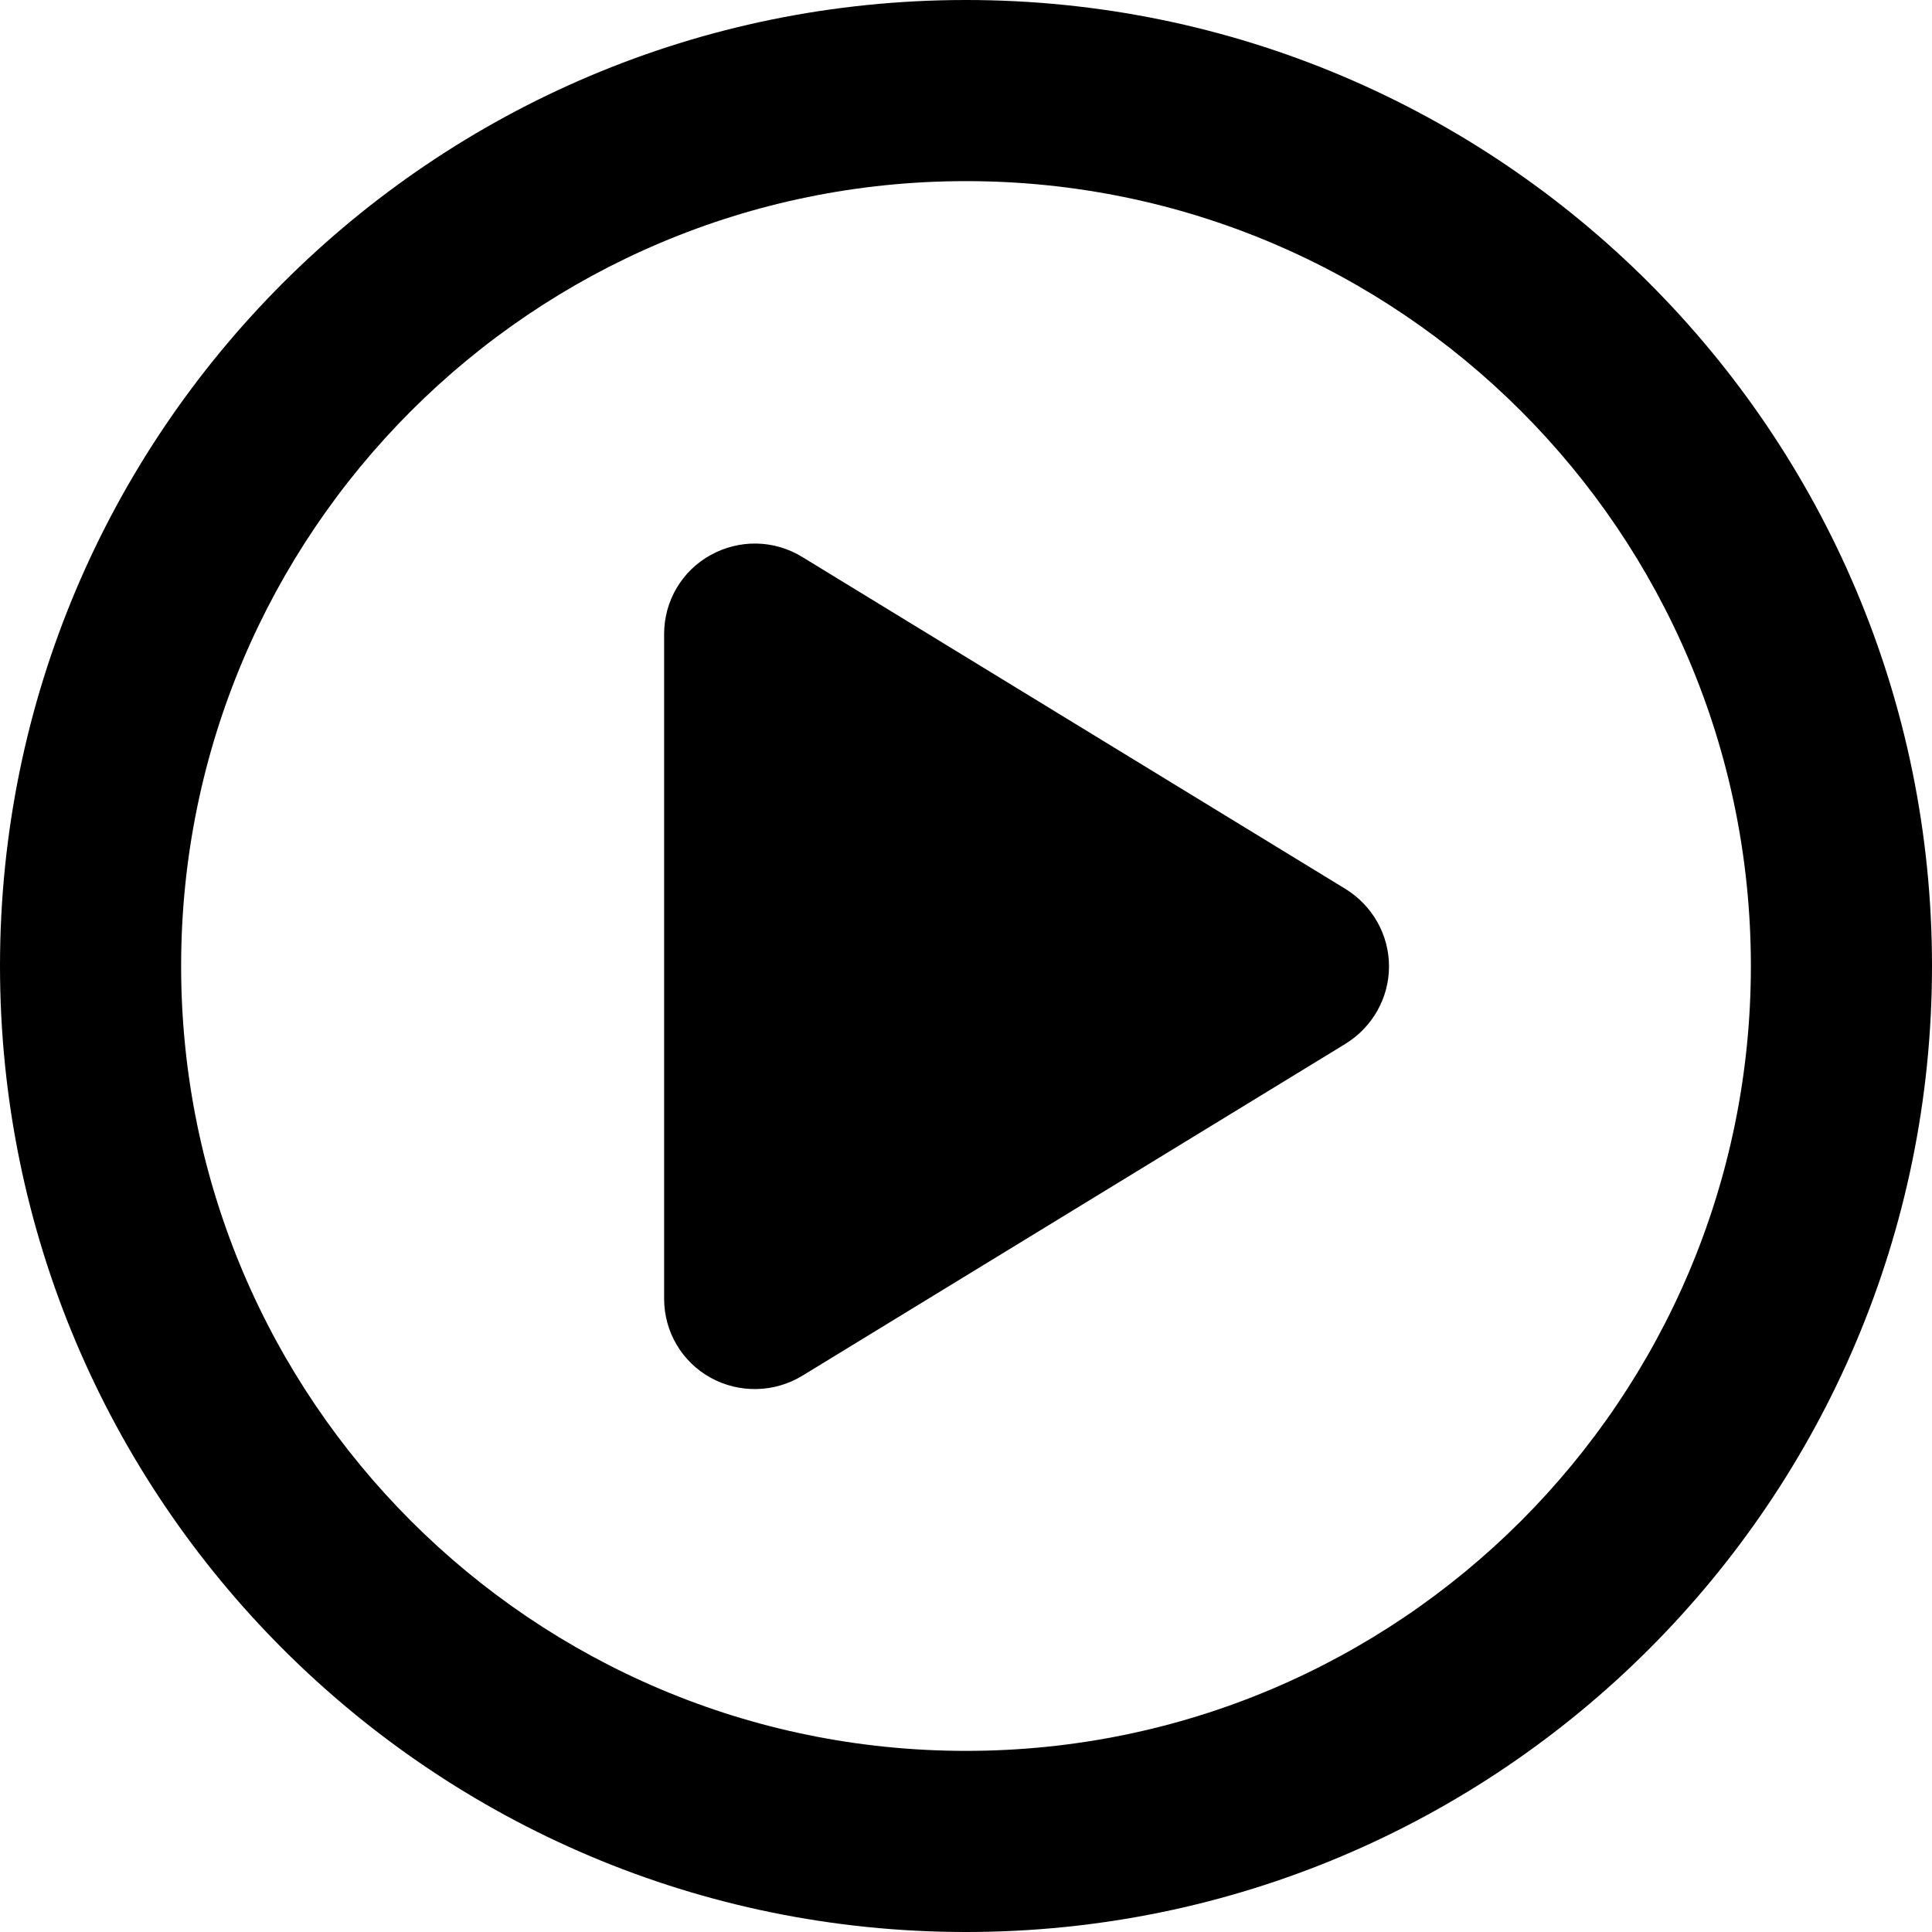
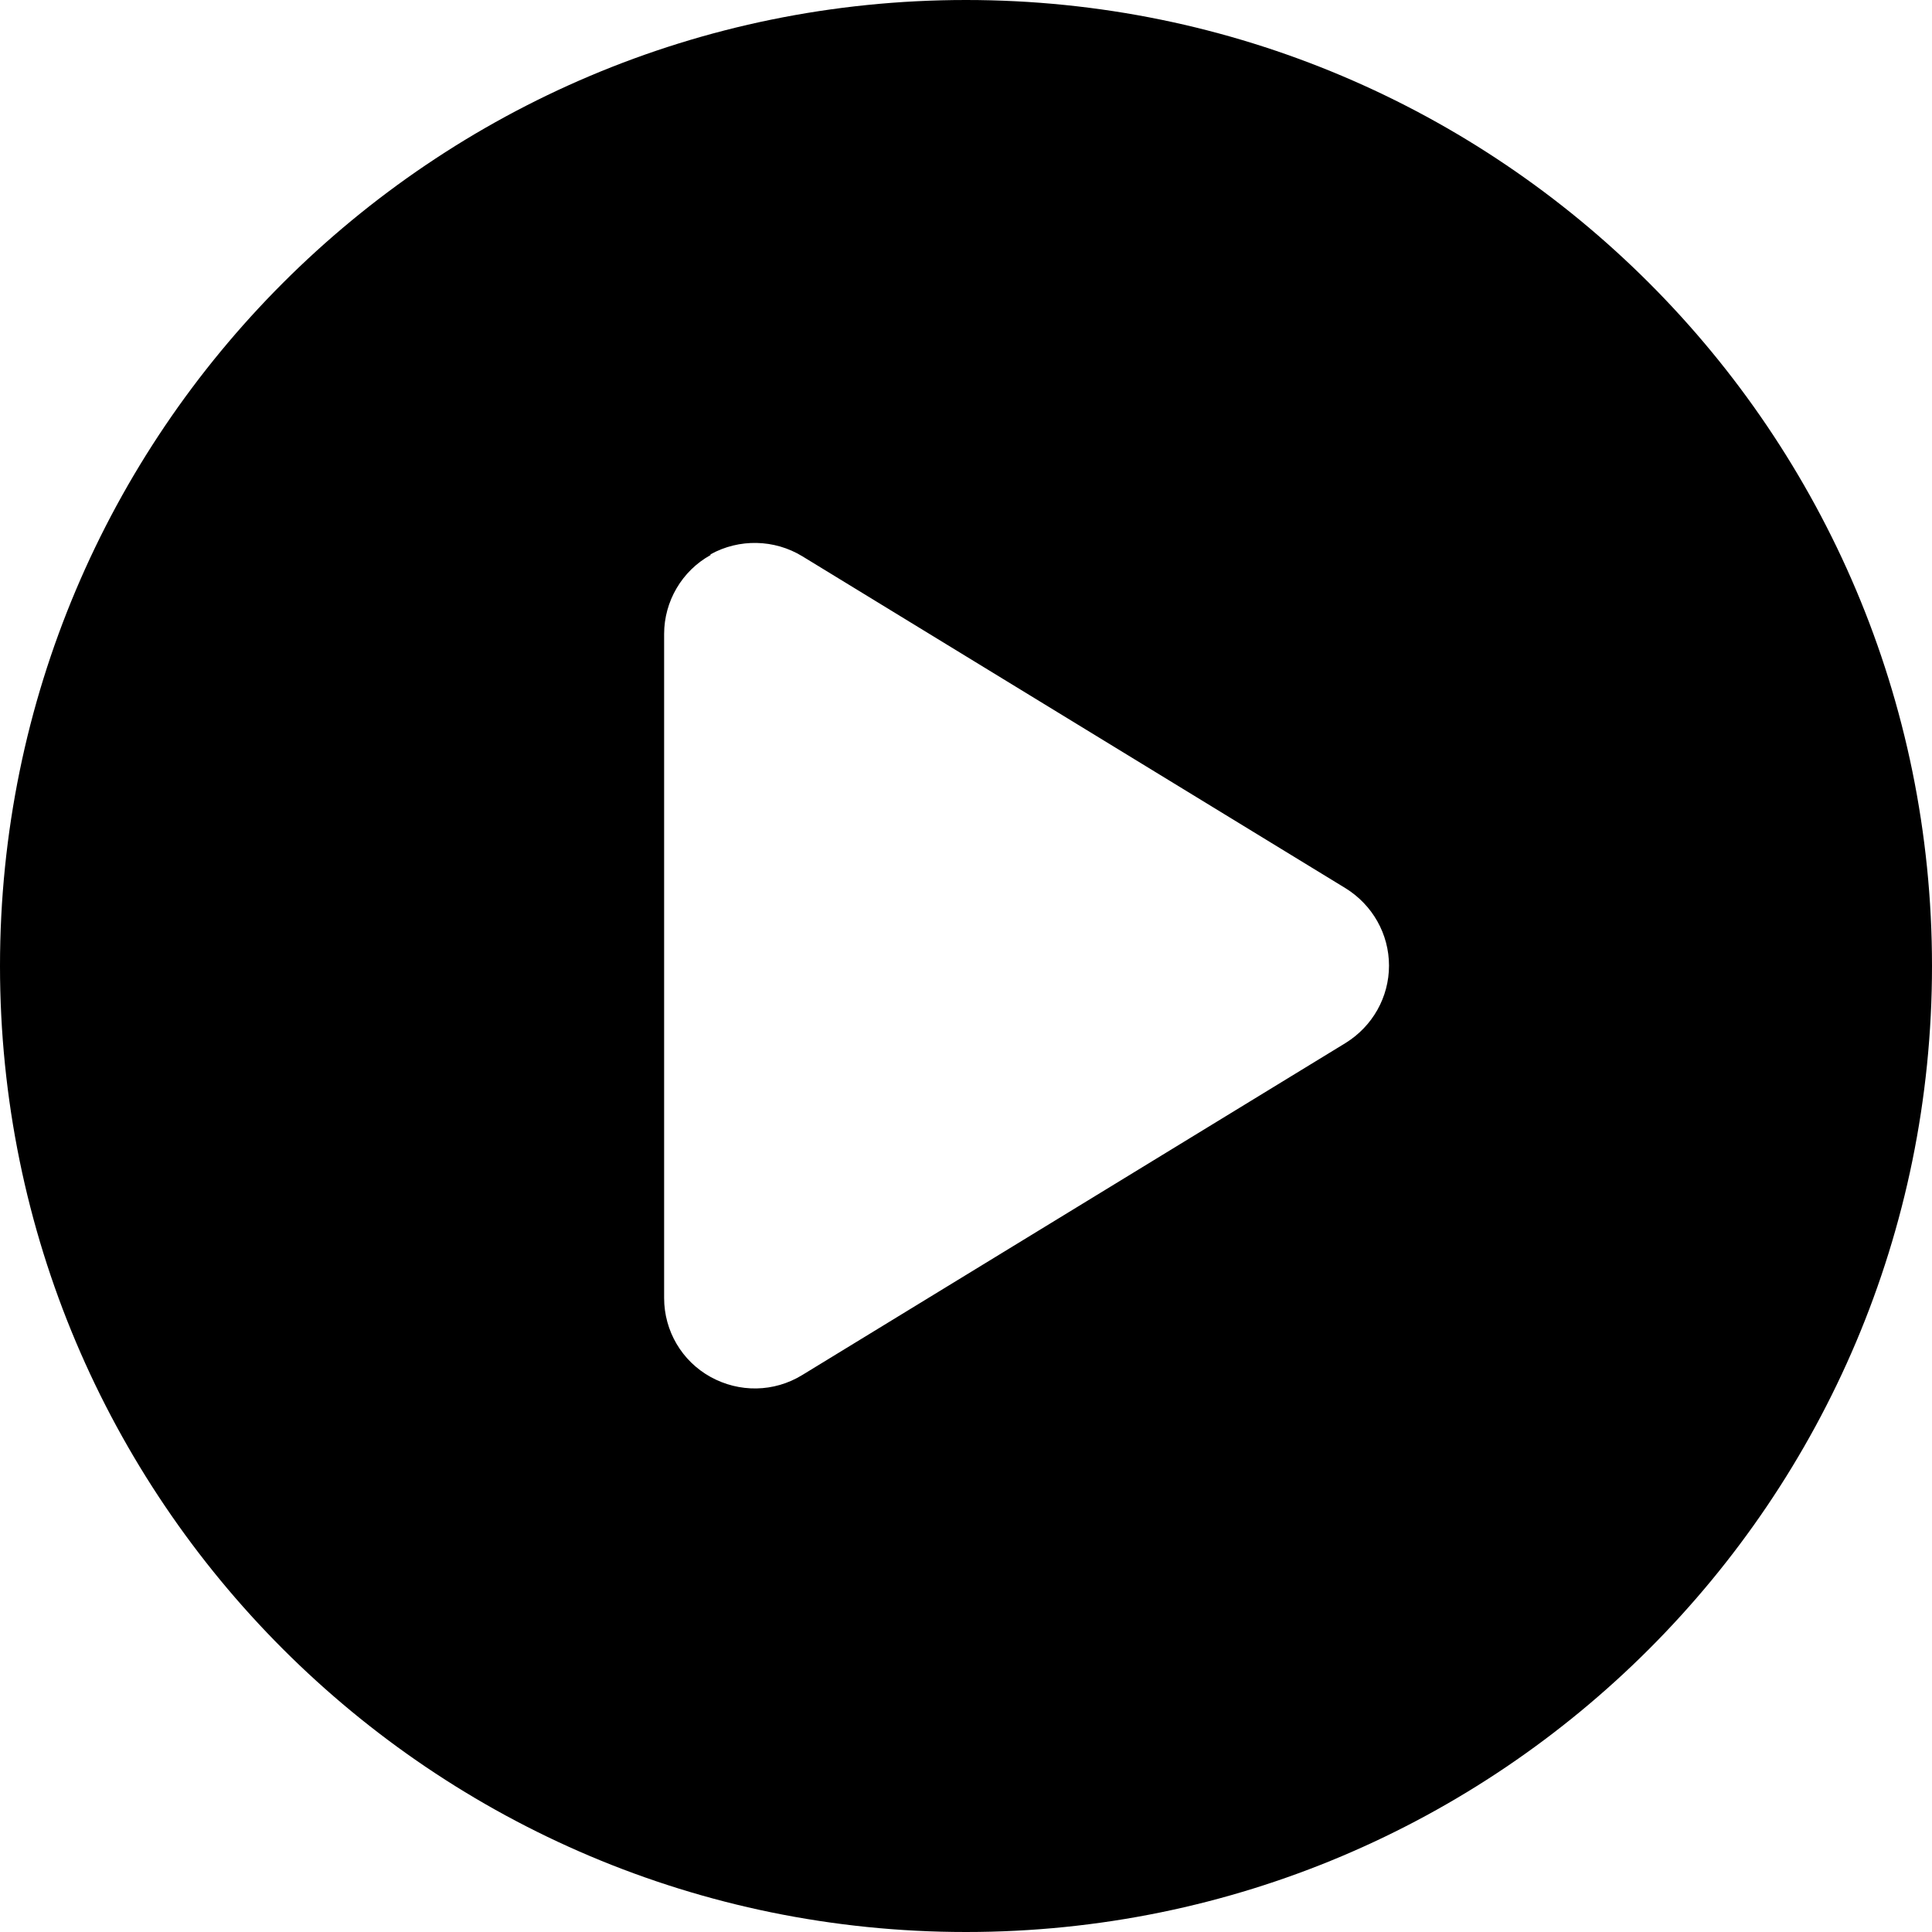
<svg xmlns="http://www.w3.org/2000/svg" viewBox="0 0 512 512">
-   <path d="M464 256A208 208 0 1 0 48 256a208 208 0 1 0 416 0zM0 256a256 256 0 1 1 512 0A256 256 0 1 1 0 256zM188.3 147.1c7.6-4.2 16.8-4.1 24.3 .5l144 88c7.1 4.4 11.5 12.1 11.5 20.5s-4.4 16.1-11.5 20.5l-144 88c-7.4 4.5-16.7 4.7-24.3 .5s-12.3-12.2-12.3-20.9V168c0-8.7 4.7-16.7 12.3-20.9z" />
+   <path d="M0 256a256 256 0 1 1 512 0A256 256 0 1 1 0 256zM188.3 147.1c-7.6 4.2-12.3 12.3-12.3 20.9V344c0 8.7 4.7 16.7 12.3 20.9s16.8 4.1 24.3-.5l144-88c7.1-4.4 11.5-12.1 11.5-20.5s-4.4-16.1-11.5-20.5l-144-88c-7.4-4.5-16.7-4.7-24.3-.5z" />
</svg>
